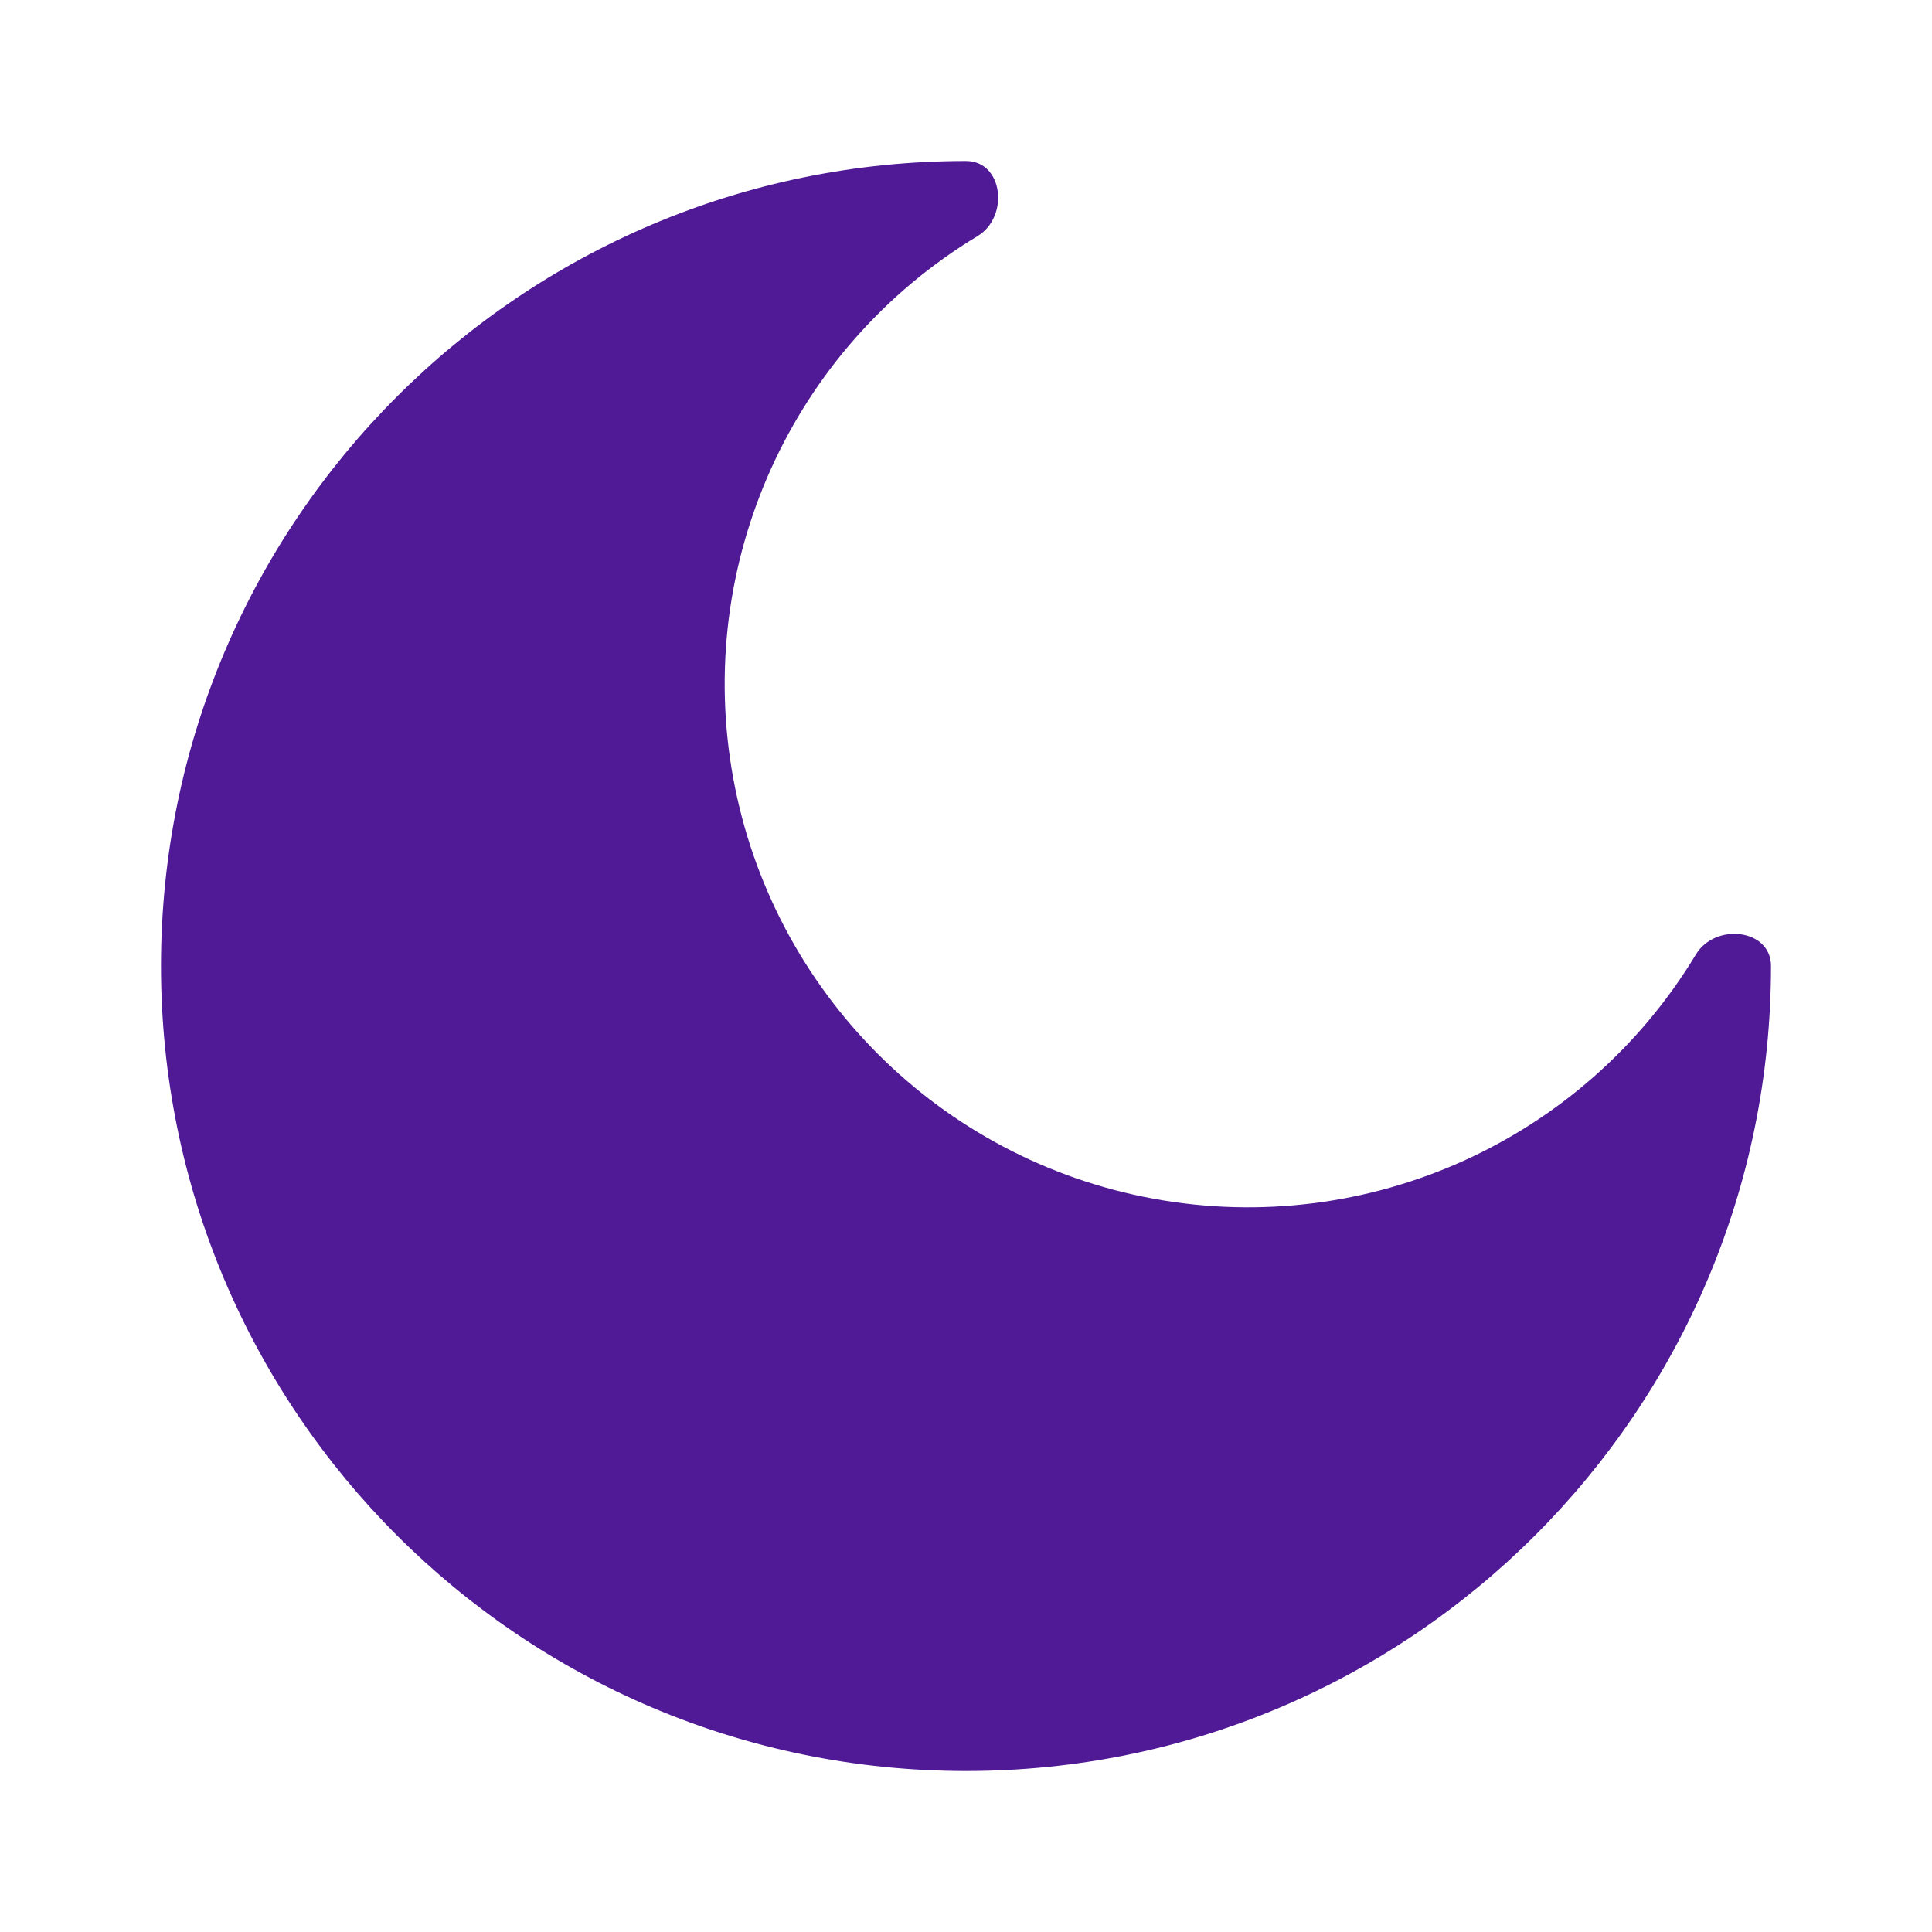
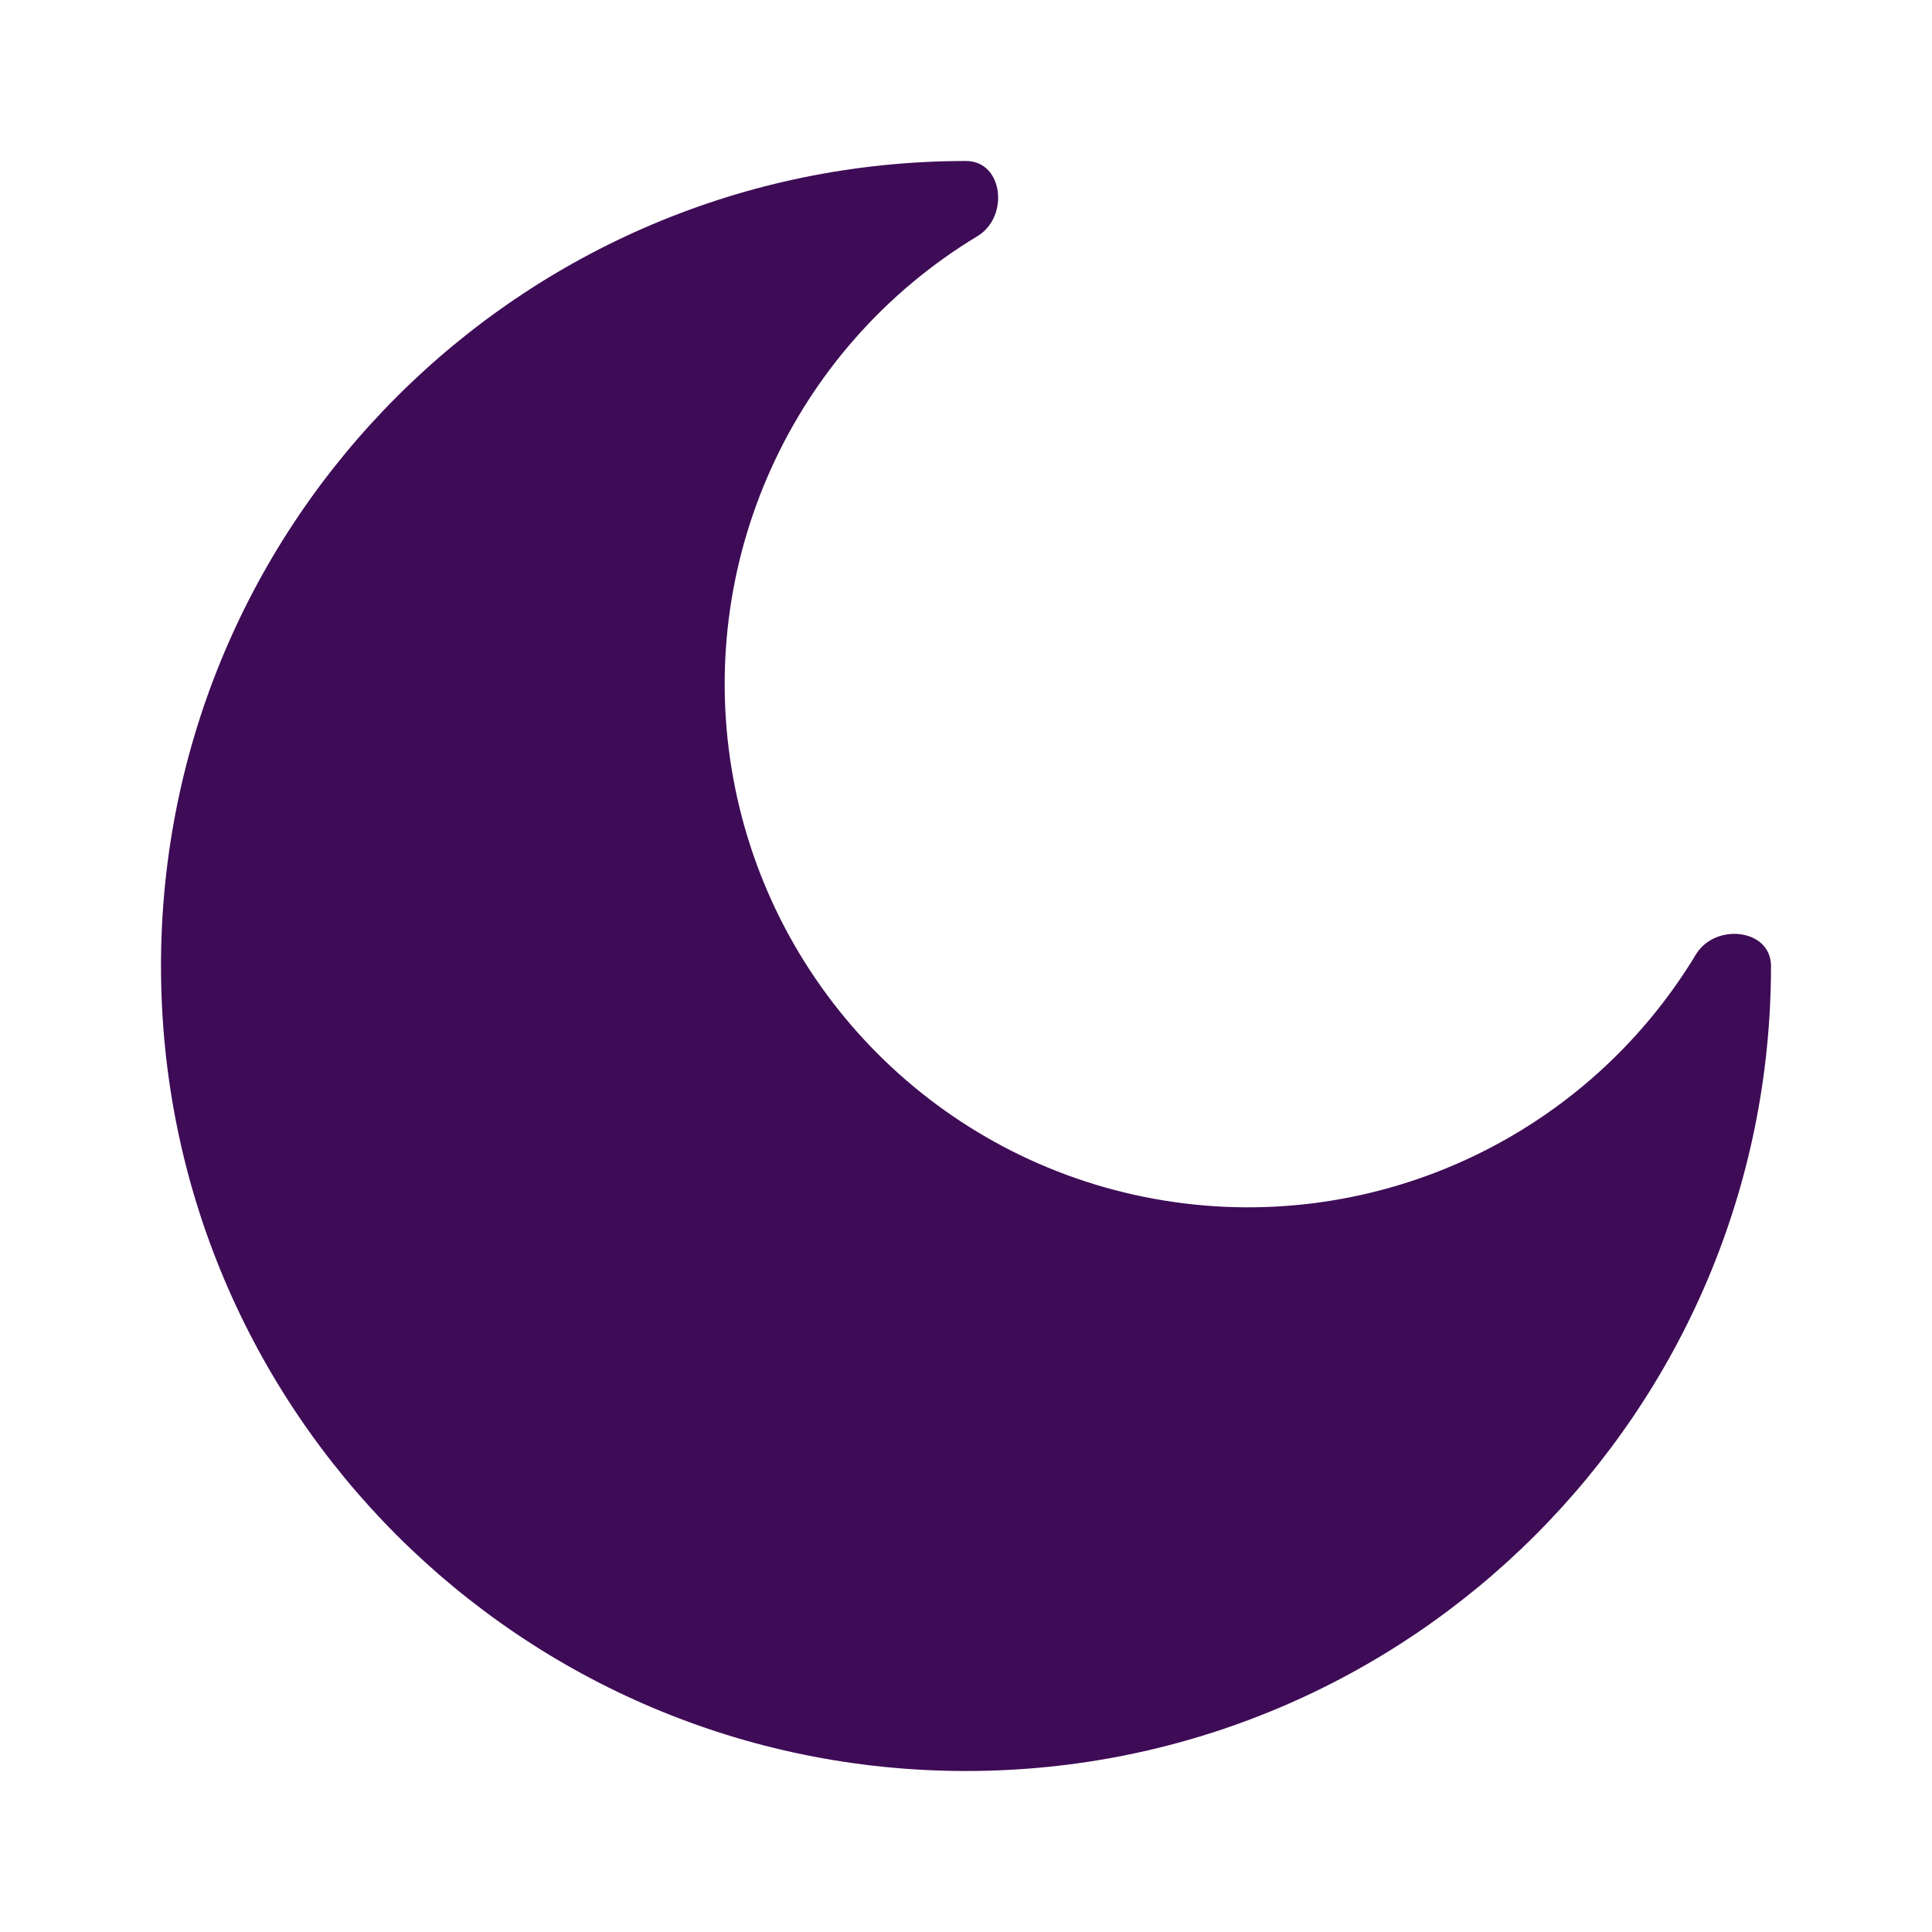
<svg xmlns="http://www.w3.org/2000/svg" width="800" height="800" fill="none" viewBox="0 0 24 24">
-   <path fill="#501a96" d="M12 22c5.523 0 10-4.477 10-10 0-.463-.694-.54-.933-.143a6.5 6.5 0 1 1-8.924-8.924C12.54 2.693 12.463 2 12 2 6.477 2 2 6.477 2 12s4.477 10 10 10Z" />
+   <path fill="#3E0B56" d="M12 22c5.523 0 10-4.477 10-10 0-.463-.694-.54-.933-.143a6.5 6.5 0 1 1-8.924-8.924C12.54 2.693 12.463 2 12 2 6.477 2 2 6.477 2 12s4.477 10 10 10Z" />
</svg>
